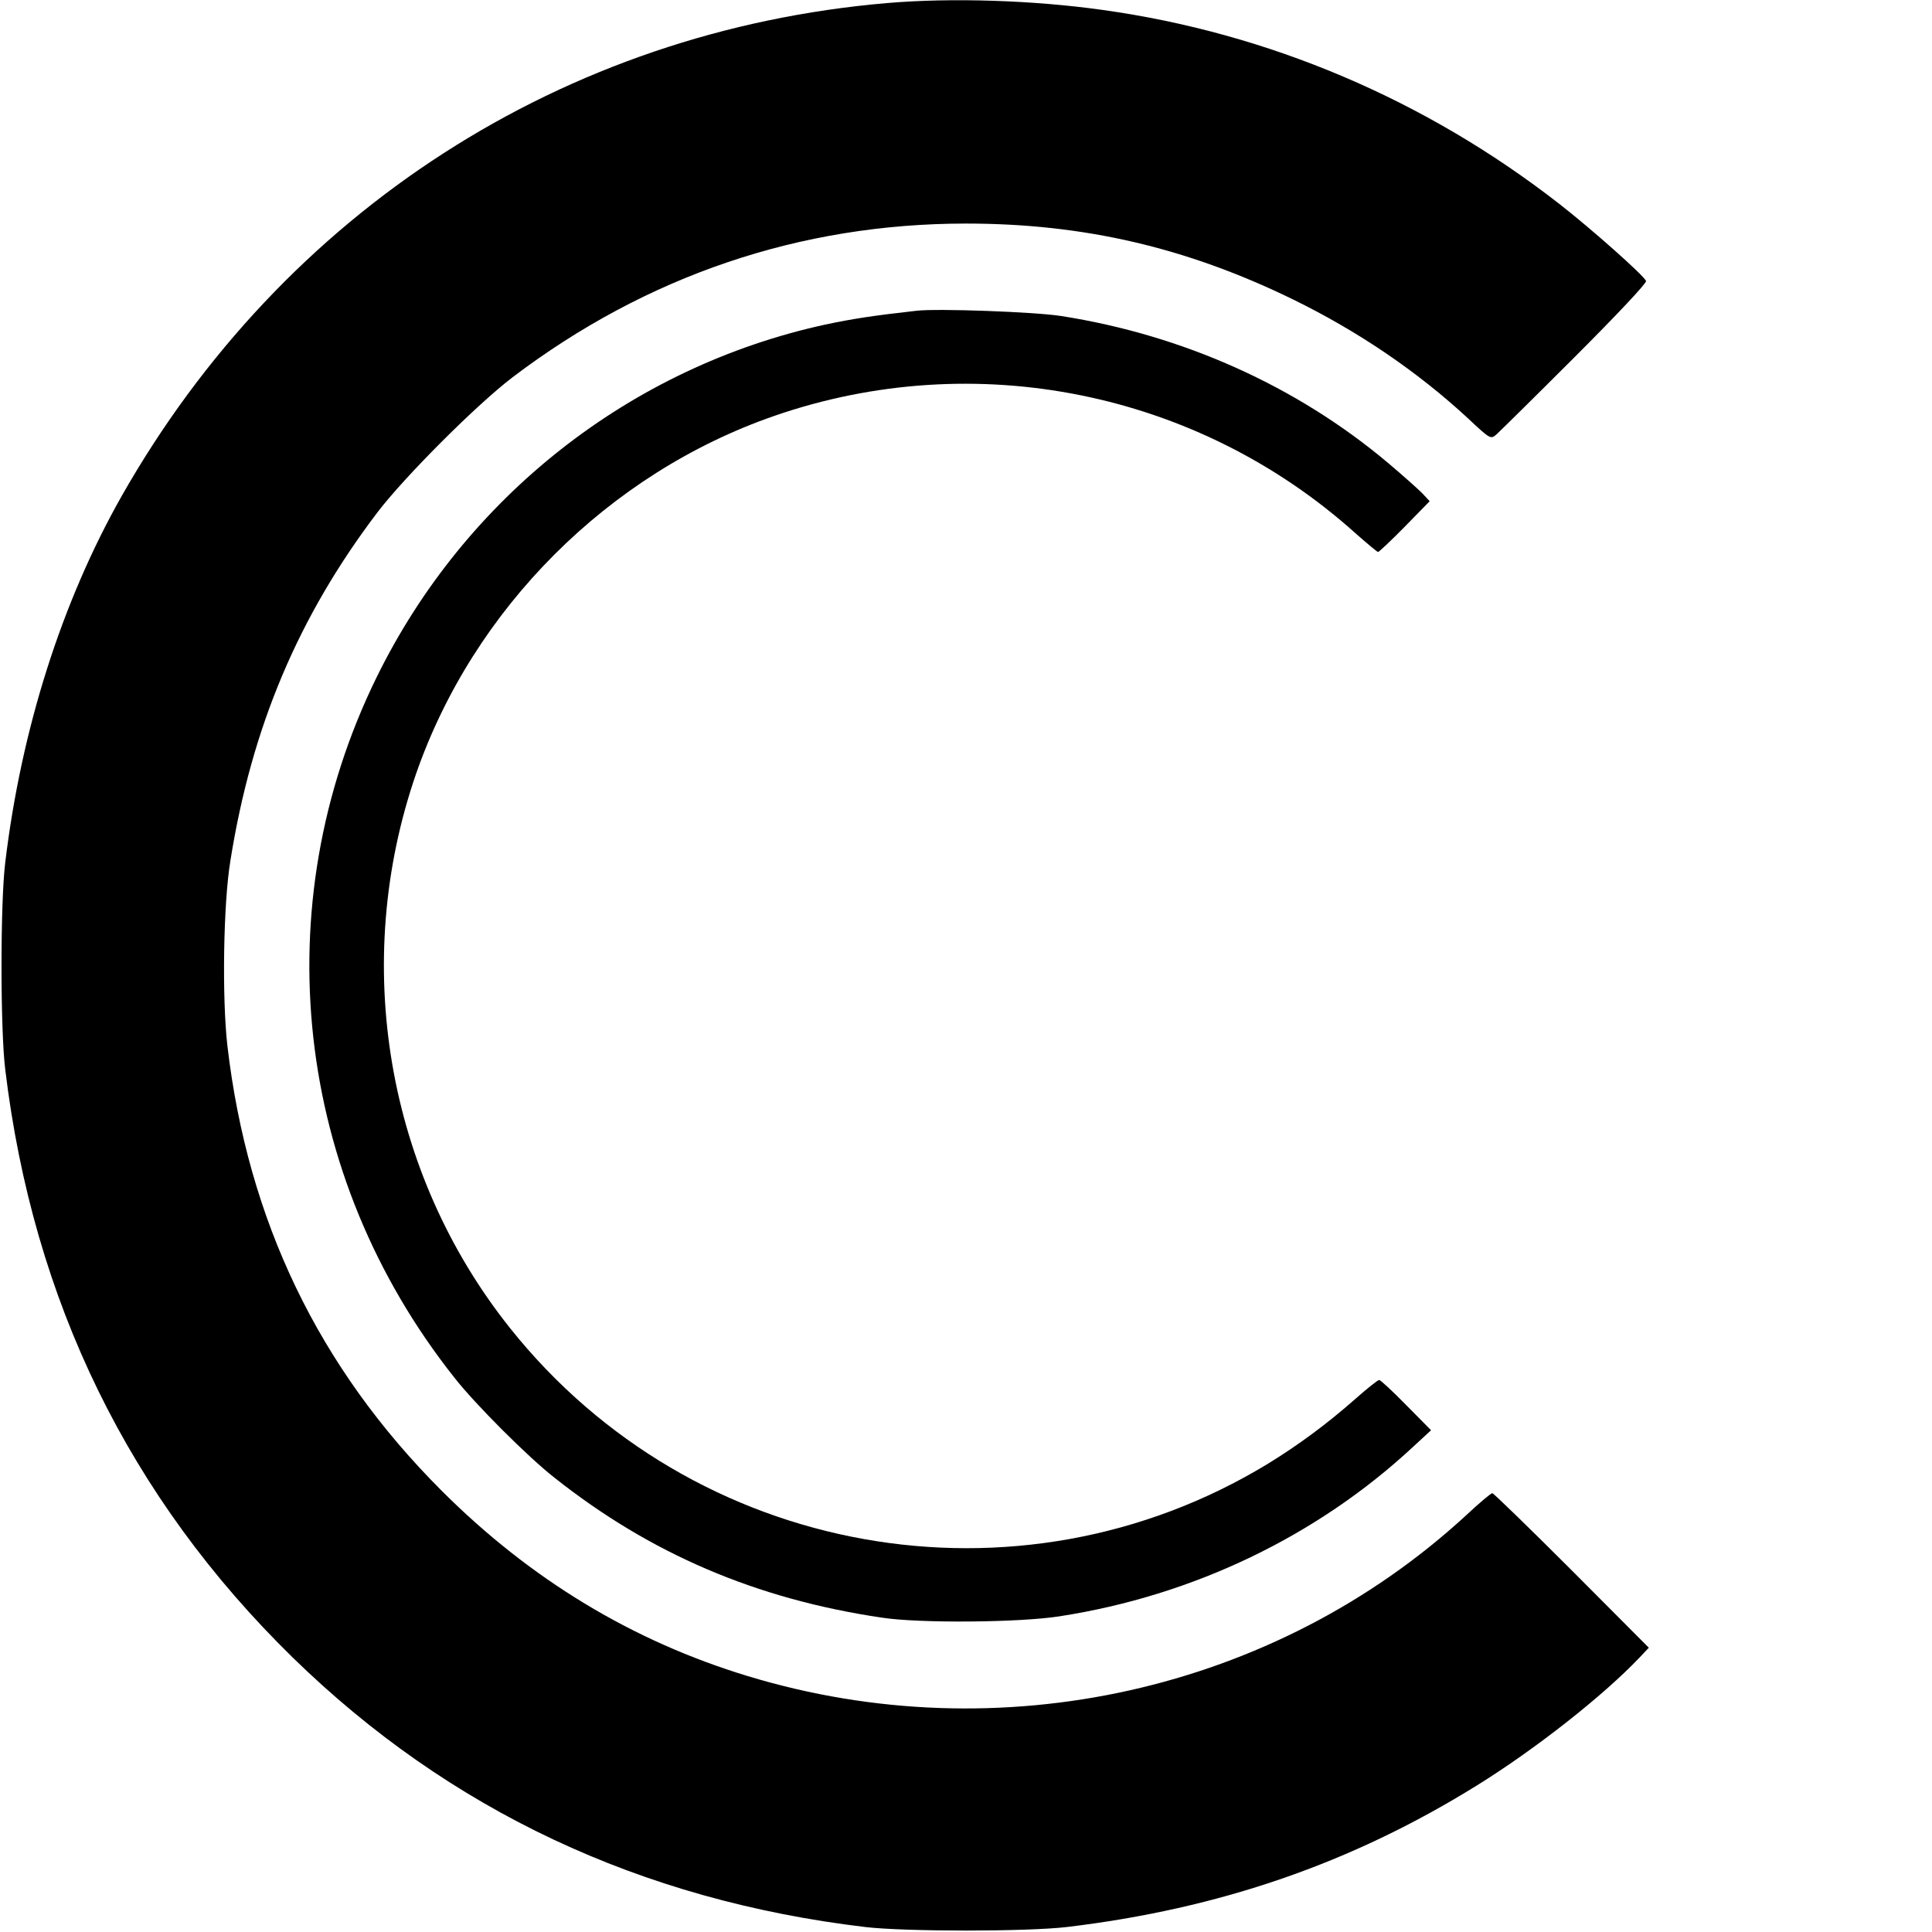
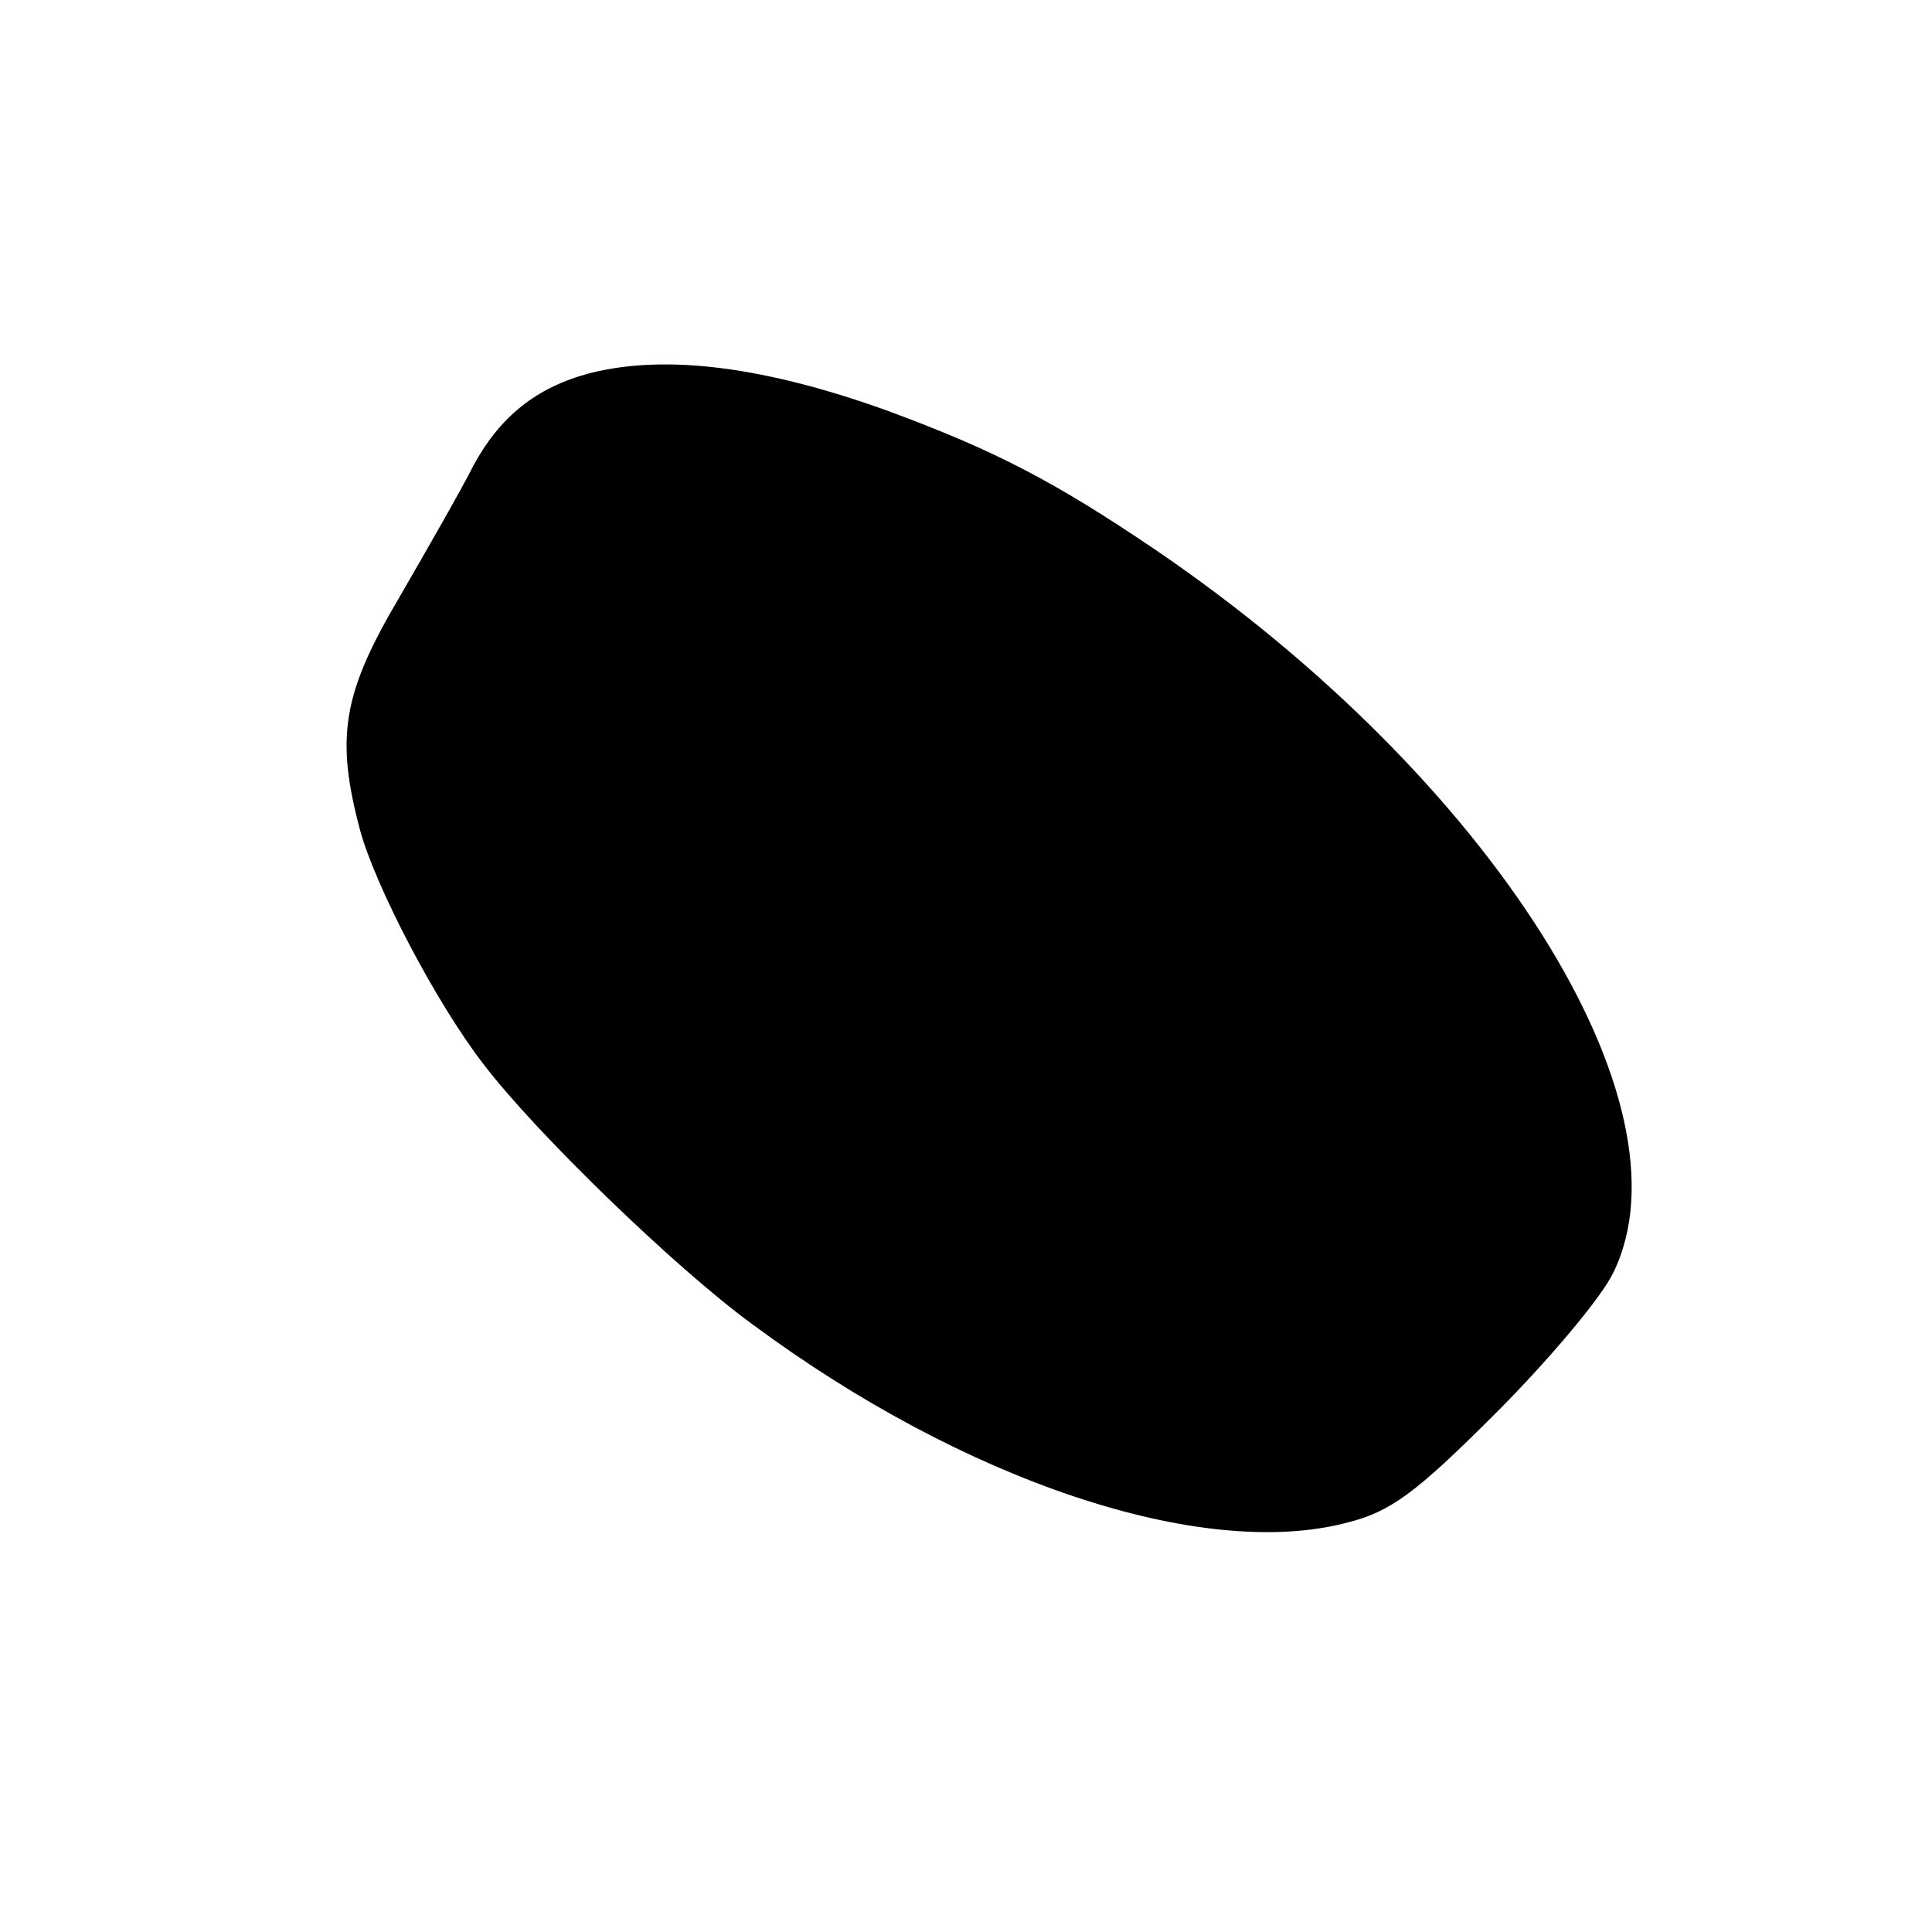
- <svg xmlns="http://www.w3.org/2000/svg" version="1.0" width="700pt" height="700pt" viewBox="0 0 700 700" preserveAspectRatio="xMidYMid meet">
-   <g transform="translate(0,700) scale(0.1,-0.1)" fill="#000000" stroke="none">
-     <path d="M3215 6989 c-1172 -100 -2188 -754 -2774 -1786 -217 -383 -364 -845 -422 -1328 -18 -145 -18 -605 0 -750 101 -839 449 -1551 1042 -2131 567 -553 1260 -879 2074 -976 144 -17 586 -17 730 0 553 66 1032 231 1486 513 210 130 458 325 589 463 l34 36 -279 280 c-154 154 -284 280 -288 280 -5 0 -49 -37 -98 -83 -691 -634 -1687 -857 -2599 -580 -419 127 -789 351 -1110 672 -446 446 -702 979 -776 1611 -20 174 -15 517 11 673 77 483 246 883 532 1260 100 131 359 390 490 490 485 368 1042 557 1643 557 427 0 800 -87 1185 -275 237 -116 450 -261 633 -430 82 -77 83 -77 104 -59 12 11 140 137 284 281 157 157 261 268 258 275 -9 21 -201 191 -314 279 -484 377 -1052 619 -1655 703 -249 35 -546 45 -780 25z" />
-     <path d="M3320 5874 c-160 -18 -230 -29 -330 -50 -706 -154 -1306 -626 -1626 -1279 -406 -829 -298 -1804 282 -2536 74 -95 268 -289 363 -363 348 -276 732 -440 1186 -507 135 -21 501 -18 645 5 484 75 933 291 1280 614 l65 60 -90 91 c-49 50 -93 91 -98 91 -5 0 -44 -31 -88 -70 -101 -89 -205 -166 -316 -234 -905 -550 -2082 -340 -2745 492 -448 562 -577 1323 -341 2007 208 600 698 1090 1298 1298 727 252 1534 89 2106 -425 42 -37 79 -68 82 -68 3 0 47 41 97 92 l90 92 -27 29 c-16 16 -71 65 -123 109 -331 279 -744 464 -1185 533 -95 15 -450 28 -525 19z" />
+ <svg xmlns="http://www.w3.org/2000/svg" version="1.0" width="177pt" height="177pt" viewBox="0 0 177 177" preserveAspectRatio="xMidYMid meet">
+   <g transform="translate(0,177) scale(0.1,-0.1)" fill="#000000" stroke="none">
+     <path d="M540 1428 c-49 -13 -82 -40 -106 -84 -11 -22 -42 -76 -68 -121 -52 -88 -59 -128 -36 -214 14 -51 69 -157 113 -214 48 -63 176 -187 246 -238 194 -144 412 -217 545 -182 40 10 63 27 136 100 48 48 97 106 108 129 76 155 -112 453 -419 662 -93 63 -147 91 -244 127 -113 41 -205 53 -275 35z" />
  </g>
</svg>
